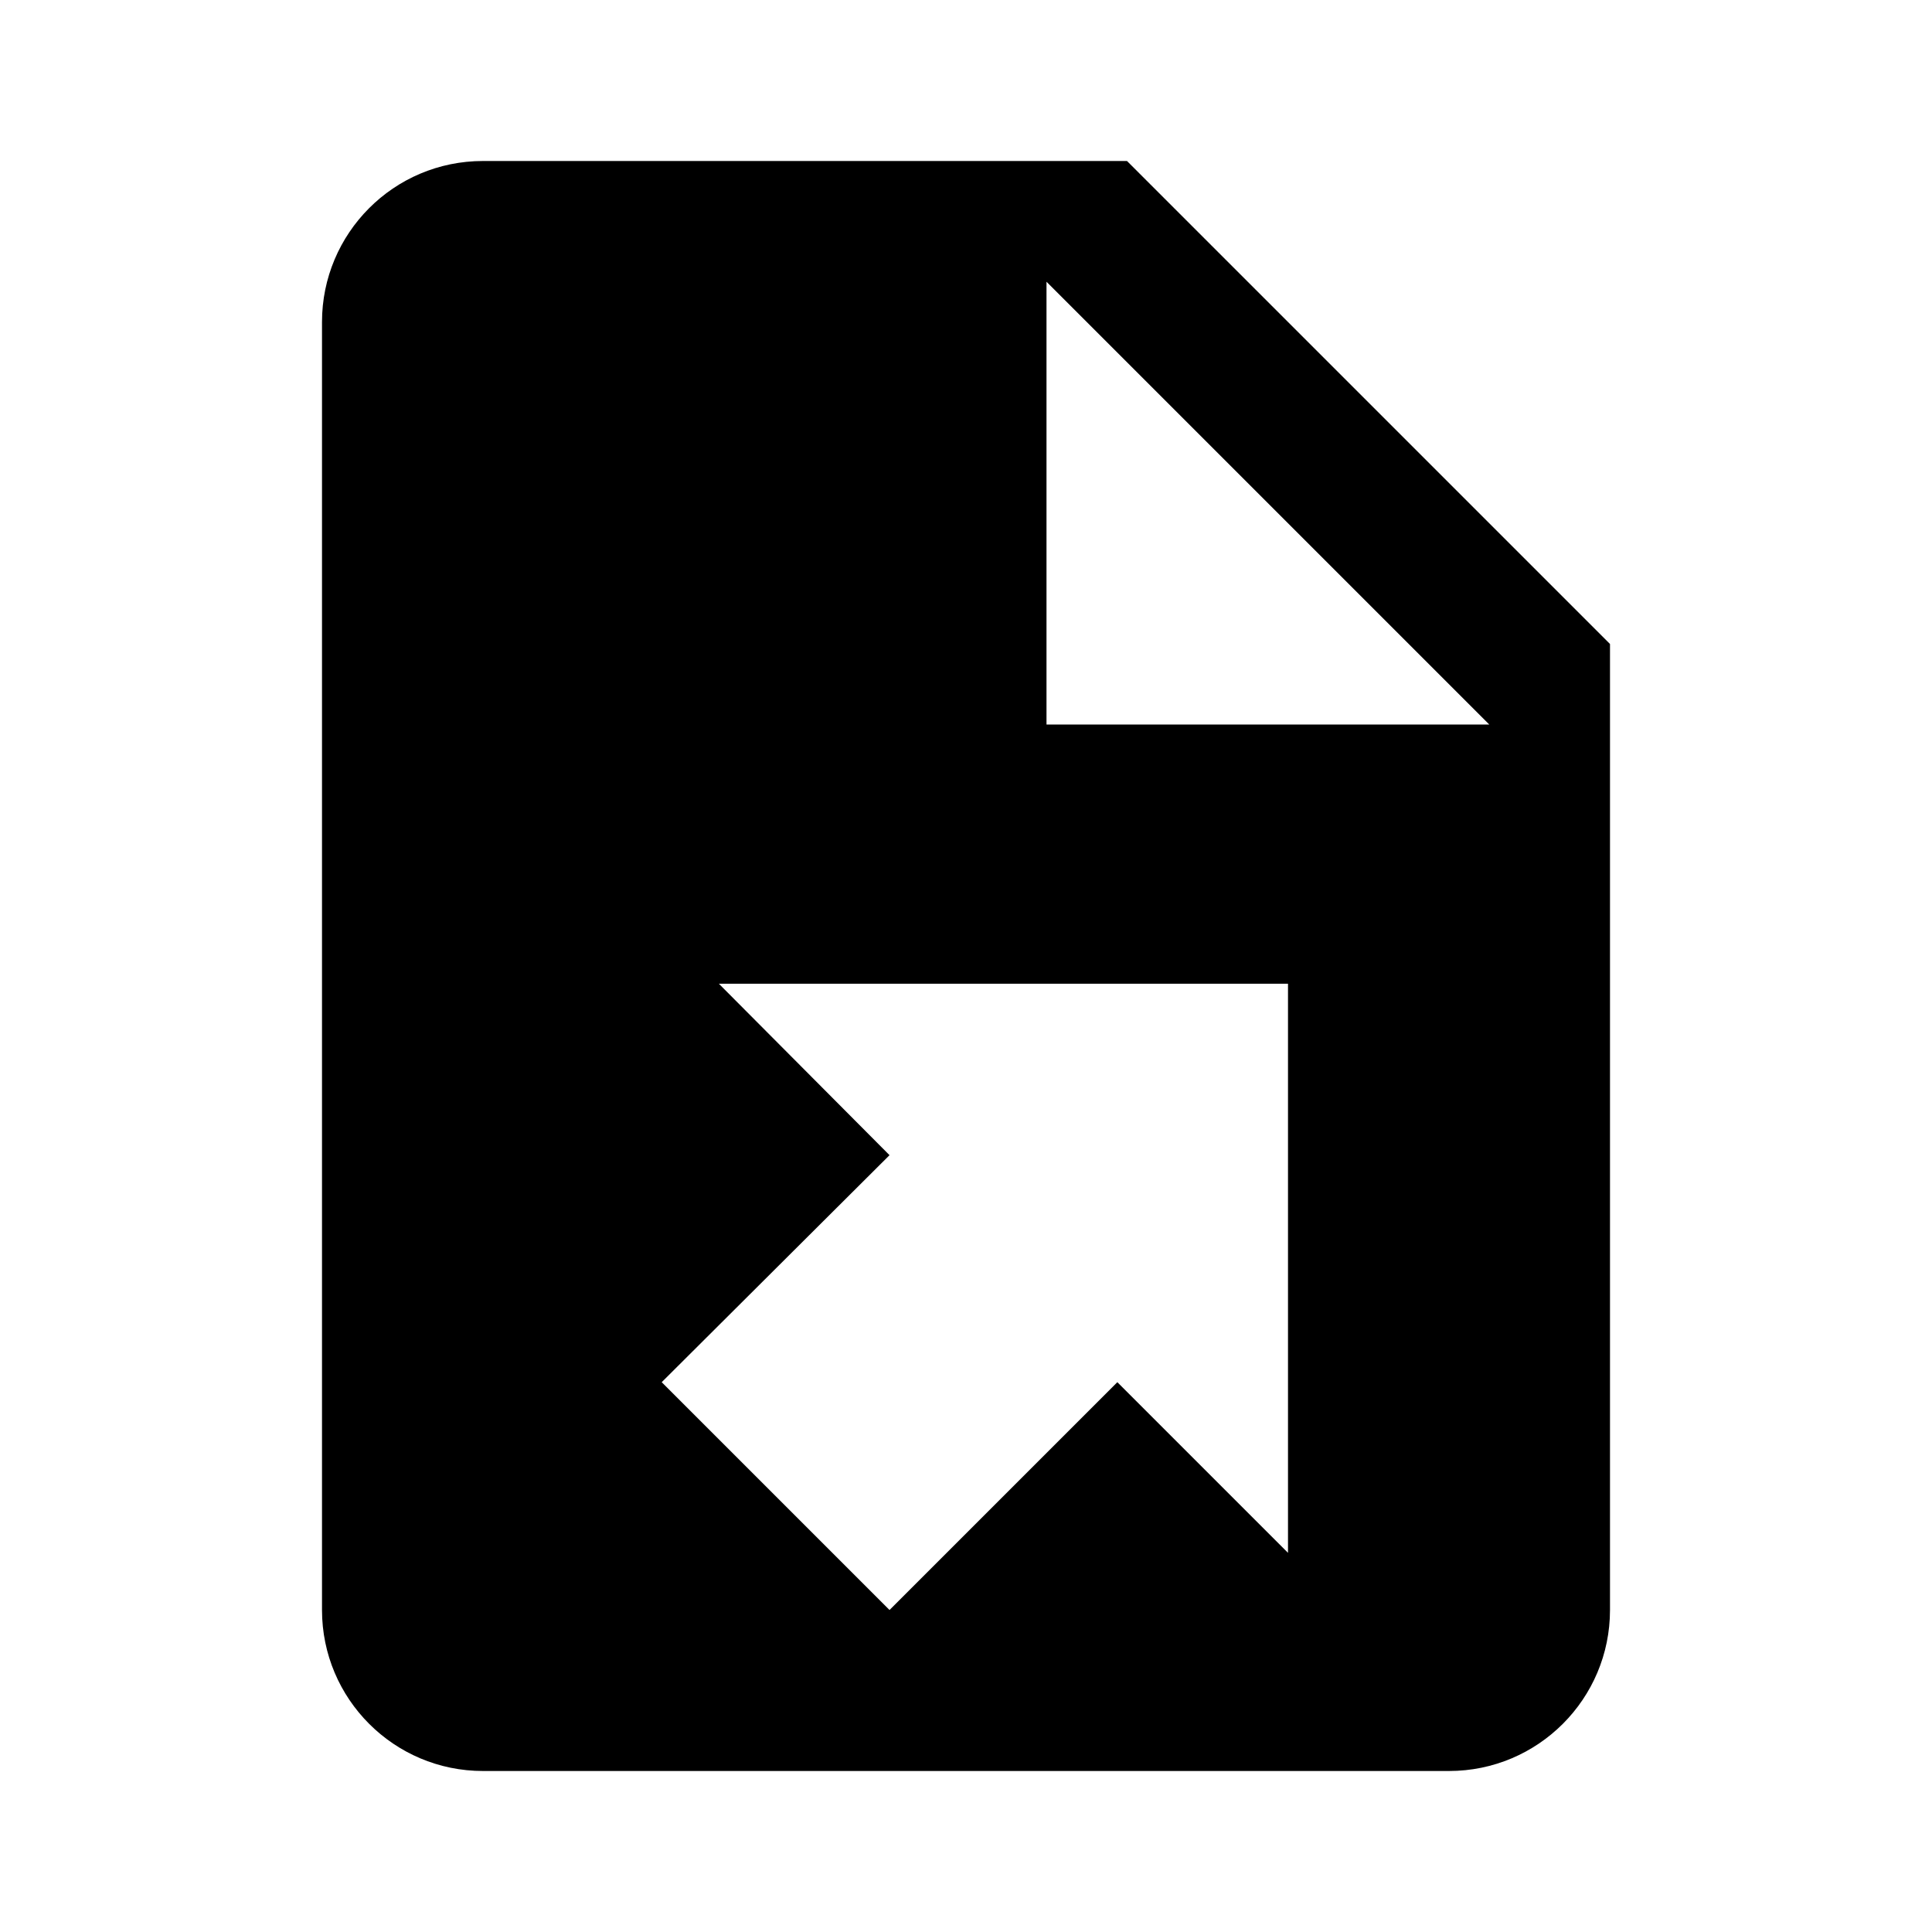
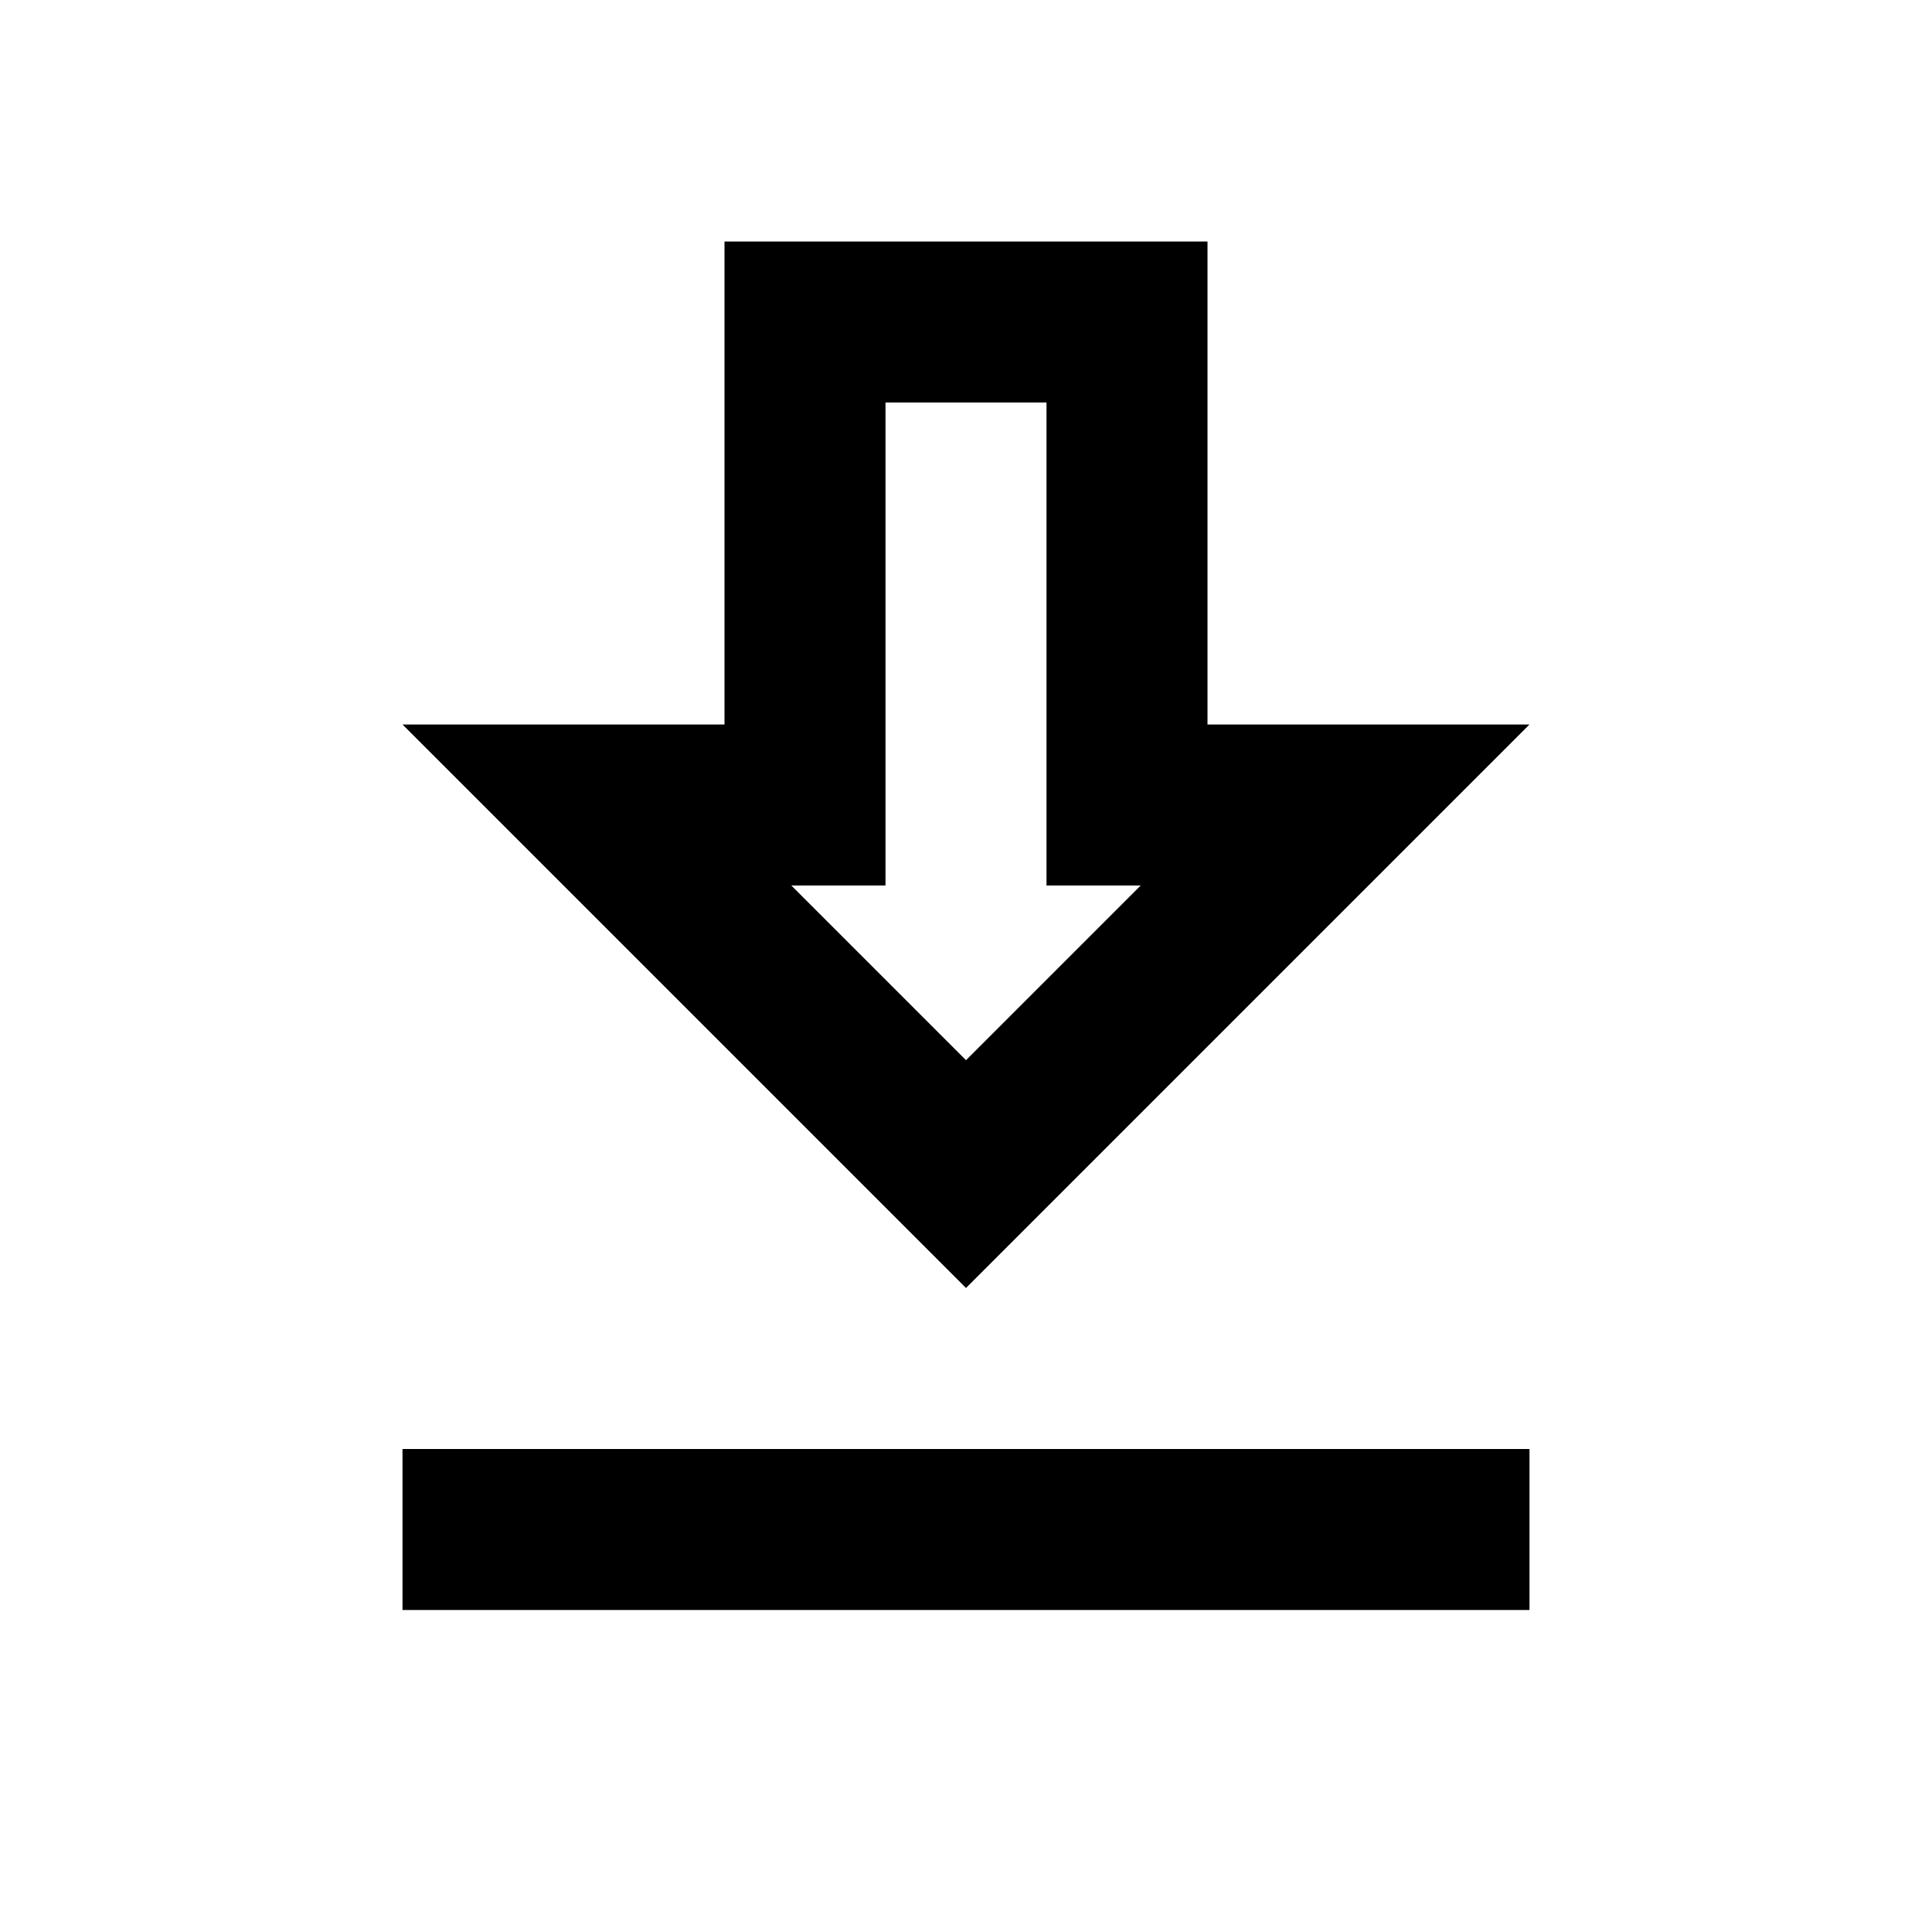
- <svg xmlns="http://www.w3.org/2000/svg" version="1.1" width="24" height="24" viewBox="0 0 24 24">
-   <path d="M6,2C4.89,2 4,2.9 4,4V20A2,2 0 0,0 6,22H18A2,2 0 0,0 20,20V8L14,2M13,3.5L18.5,9H13M8.93,12.22H16V19.29L13.88,17.17L11.05,20L8.22,17.17L11.05,14.35" />
+ <svg xmlns="http://www.w3.org/2000/svg" viewBox="0 0 24 24" fill="black" width="18px" height="18px">
+   <path d="M0 0h24v24H0V0z" fill="none" />
+   <path d="M19 9h-4V3H9v6H5l7 7 7-7zm-8 2V5h2v6h1.17L12 13.17 9.83 11H11zm-6 7h14v2H5z" />
</svg>
